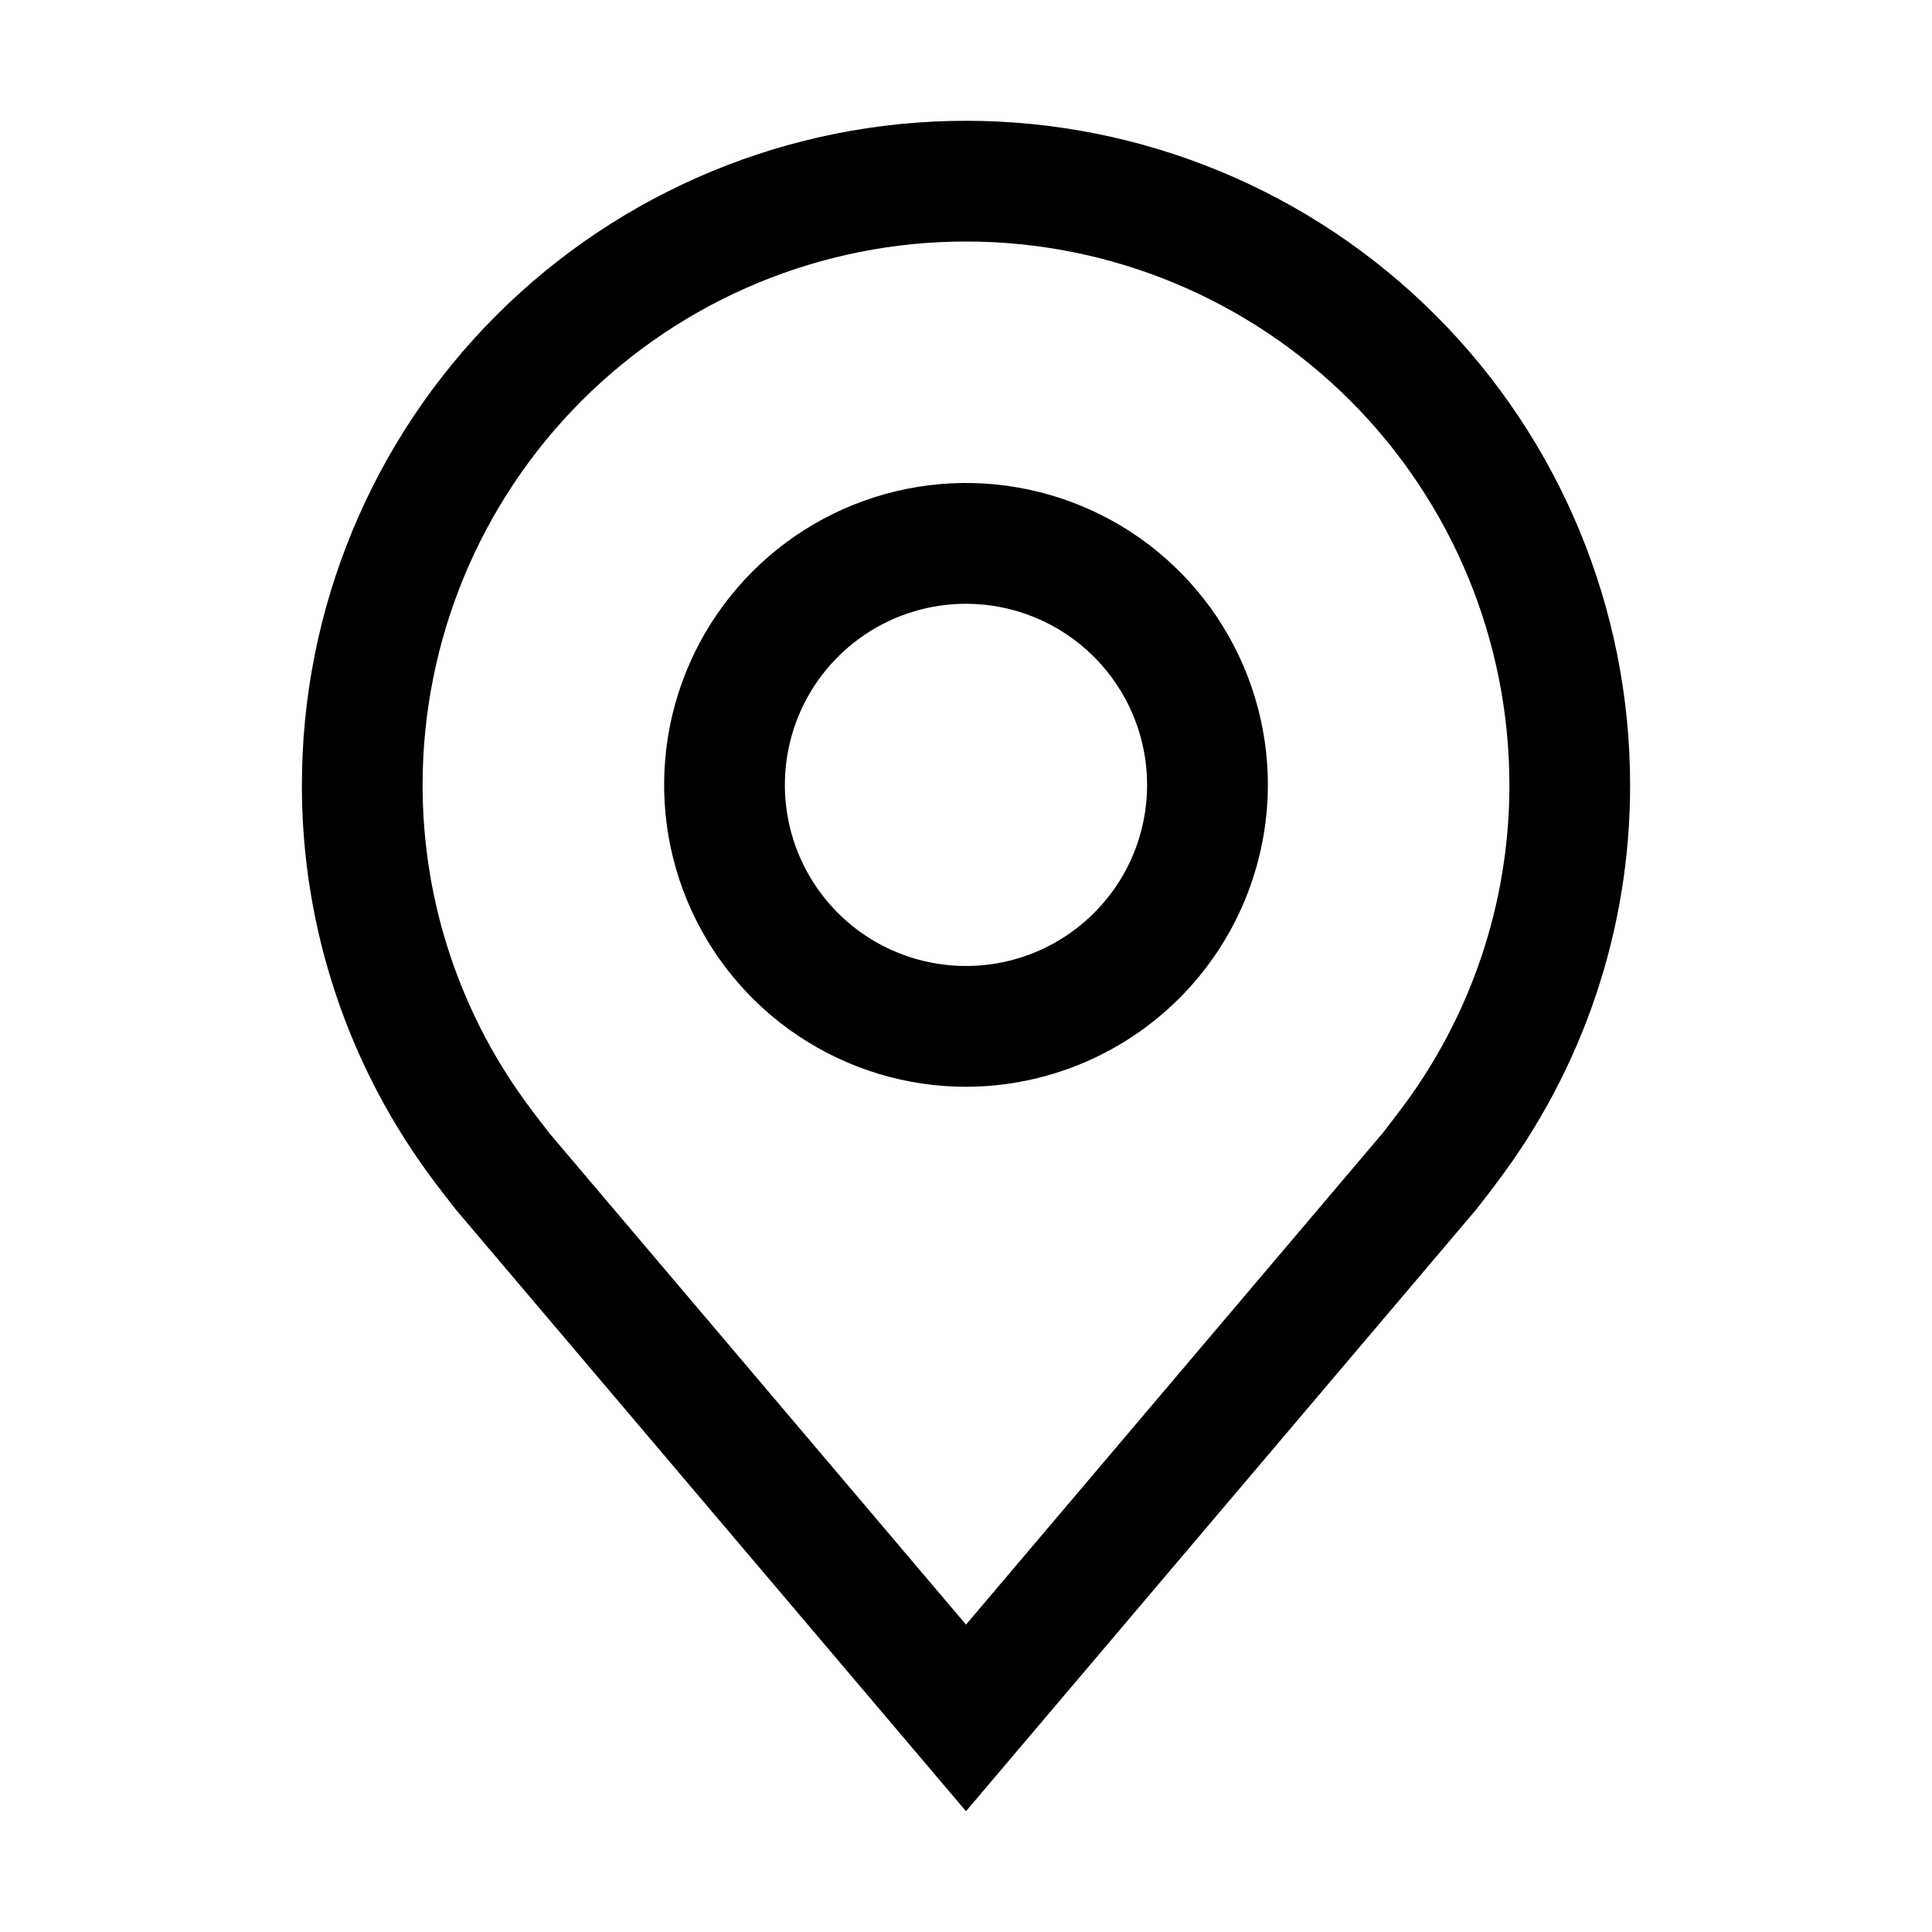
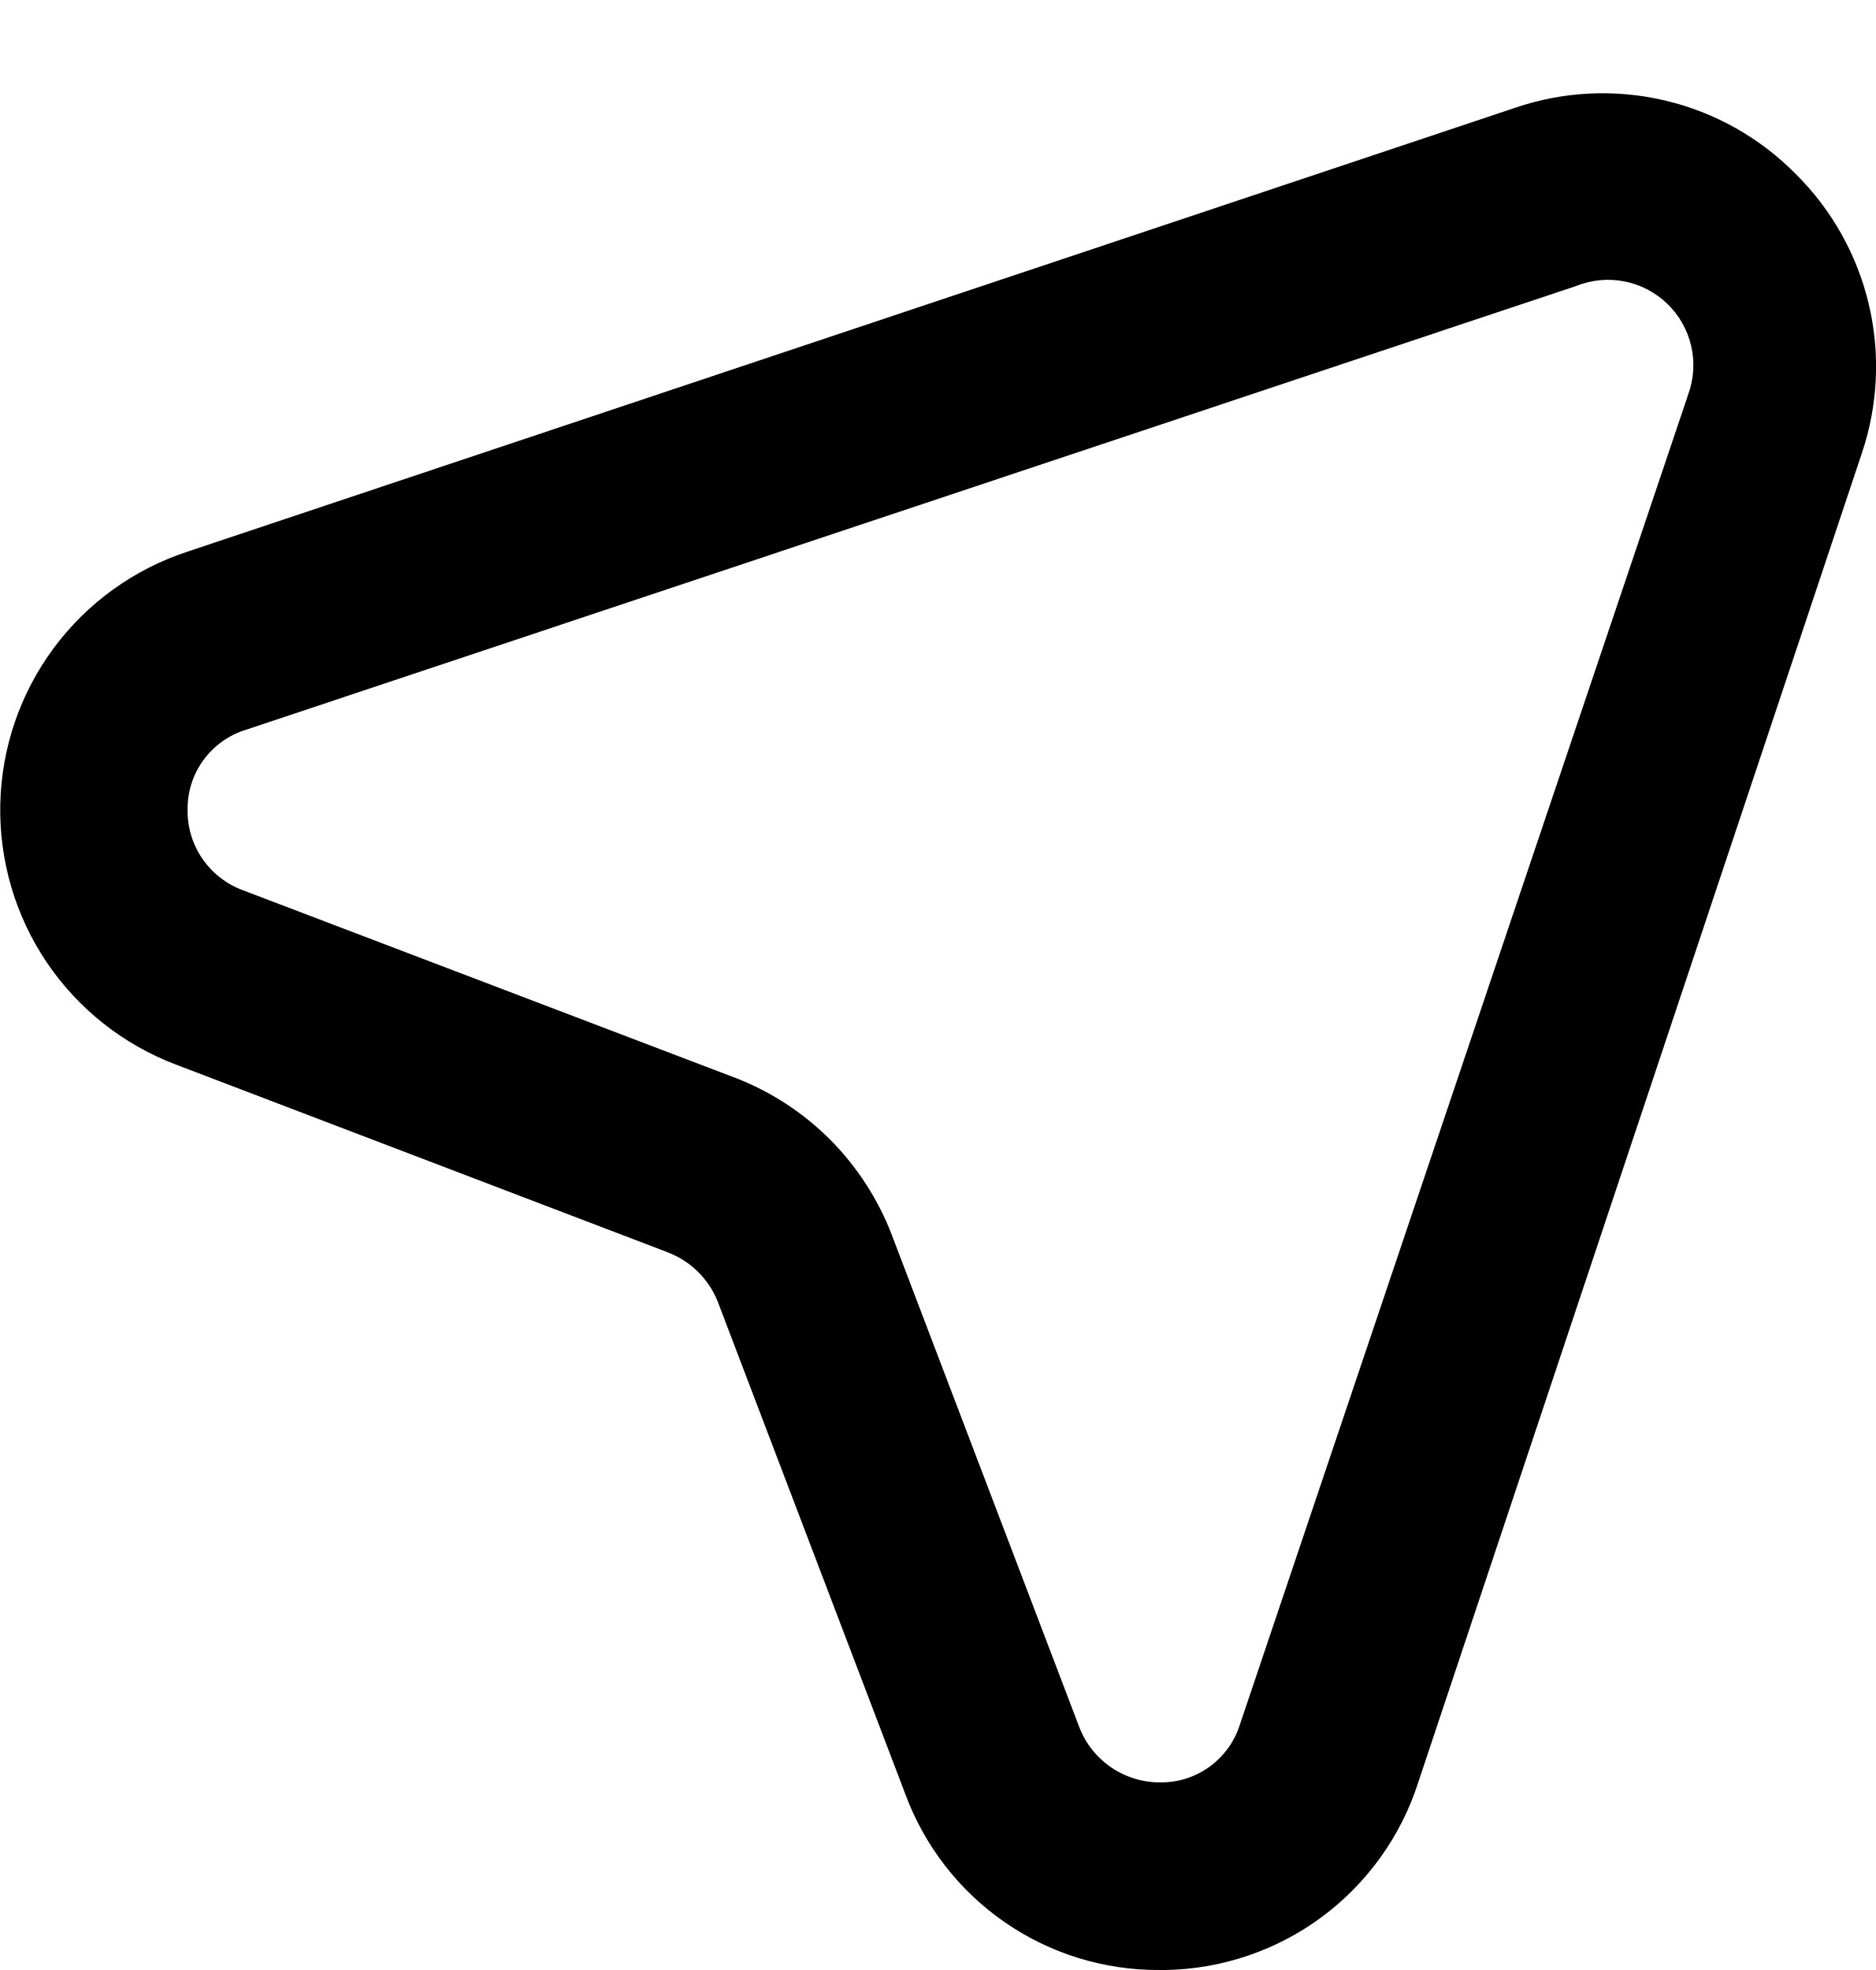
- <svg xmlns="http://www.w3.org/2000/svg" width="28" height="28" viewBox="0 0 27 27" fill="none">
-   <path d="M13.5 15.188C12.666 15.188 11.85 14.94 11.156 14.476C10.462 14.013 9.922 13.354 9.602 12.583C9.283 11.812 9.2 10.964 9.362 10.146C9.525 9.327 9.927 8.576 10.517 7.986C11.107 7.396 11.859 6.994 12.677 6.831C13.495 6.668 14.344 6.752 15.114 7.071C15.885 7.39 16.544 7.931 17.008 8.625C17.471 9.319 17.719 10.134 17.719 10.969C17.717 12.087 17.273 13.159 16.482 13.95C15.691 14.741 14.618 15.186 13.5 15.188ZM13.5 8.438C12.999 8.438 12.51 8.586 12.094 8.864C11.678 9.142 11.353 9.538 11.161 10C10.97 10.463 10.92 10.972 11.017 11.463C11.115 11.954 11.356 12.405 11.71 12.759C12.064 13.113 12.515 13.354 13.006 13.451C13.497 13.549 14.006 13.499 14.469 13.307C14.931 13.116 15.326 12.791 15.605 12.375C15.883 11.959 16.031 11.469 16.031 10.969C16.031 10.298 15.764 9.654 15.289 9.18C14.815 8.705 14.171 8.438 13.5 8.438Z" fill="black" />
-   <path d="M13.5 25.312L6.382 16.918C6.283 16.792 6.185 16.665 6.088 16.538C4.873 14.936 4.216 12.98 4.219 10.969C4.219 8.507 5.197 6.146 6.937 4.406C8.678 2.665 11.039 1.688 13.5 1.688C15.961 1.688 18.322 2.665 20.063 4.406C21.803 6.146 22.781 8.507 22.781 10.969C22.784 12.979 22.128 14.934 20.912 16.535L20.912 16.538C20.912 16.538 20.658 16.87 20.62 16.915L13.5 25.312ZM7.435 15.521C7.437 15.521 7.633 15.781 7.677 15.836L13.5 22.704L19.33 15.827C19.367 15.781 19.565 15.519 19.566 15.518C20.559 14.21 21.096 12.612 21.094 10.969C21.094 8.955 20.294 7.023 18.87 5.599C17.445 4.175 15.514 3.375 13.5 3.375C11.486 3.375 9.555 4.175 8.13 5.599C6.706 7.023 5.906 8.955 5.906 10.969C5.904 12.613 6.442 14.212 7.436 15.521H7.435Z" fill="black" />
+ <svg xmlns="http://www.w3.org/2000/svg" width="20" height="21" viewBox="0 0 20 21" fill="none">
+   <path d="M19.15 1.86C18.768 1.471 18.284 1.197 17.753 1.072C17.222 0.946 16.666 0.973 16.15 1.15L2 5.88C1.429 6.067 0.931 6.426 0.573 6.908C0.215 7.391 0.016 7.972 0.003 8.572C-0.01 9.173 0.163 9.762 0.499 10.26C0.836 10.758 1.318 11.138 1.88 11.35L7.12 13.35C7.239 13.396 7.348 13.465 7.439 13.555C7.53 13.644 7.602 13.752 7.65 13.87L9.65 19.12C9.854 19.674 10.223 20.152 10.708 20.488C11.193 20.825 11.77 21.003 12.36 21H12.43C13.031 20.989 13.614 20.79 14.096 20.432C14.578 20.073 14.937 19.572 15.12 19L19.85 4.83C20.022 4.319 20.048 3.77 19.924 3.245C19.8 2.72 19.532 2.24 19.15 1.86V1.86ZM18 4.2L13.22 18.38C13.165 18.559 13.053 18.716 12.902 18.828C12.751 18.94 12.568 19 12.38 19C12.193 19.003 12.01 18.949 11.855 18.846C11.699 18.742 11.579 18.594 11.51 18.42L9.51 13.17C9.365 12.789 9.141 12.442 8.854 12.152C8.566 11.863 8.221 11.637 7.84 11.49L2.59 9.49C2.413 9.425 2.261 9.306 2.155 9.15C2.049 8.994 1.995 8.809 2 8.62C2 8.432 2.06 8.249 2.172 8.098C2.284 7.947 2.441 7.835 2.62 7.78L16.8 3.05C16.963 2.984 17.141 2.966 17.314 2.999C17.487 3.032 17.646 3.114 17.773 3.236C17.9 3.357 17.989 3.513 18.029 3.684C18.07 3.855 18.059 4.035 18 4.2V4.2Z" fill="black" />
</svg>
